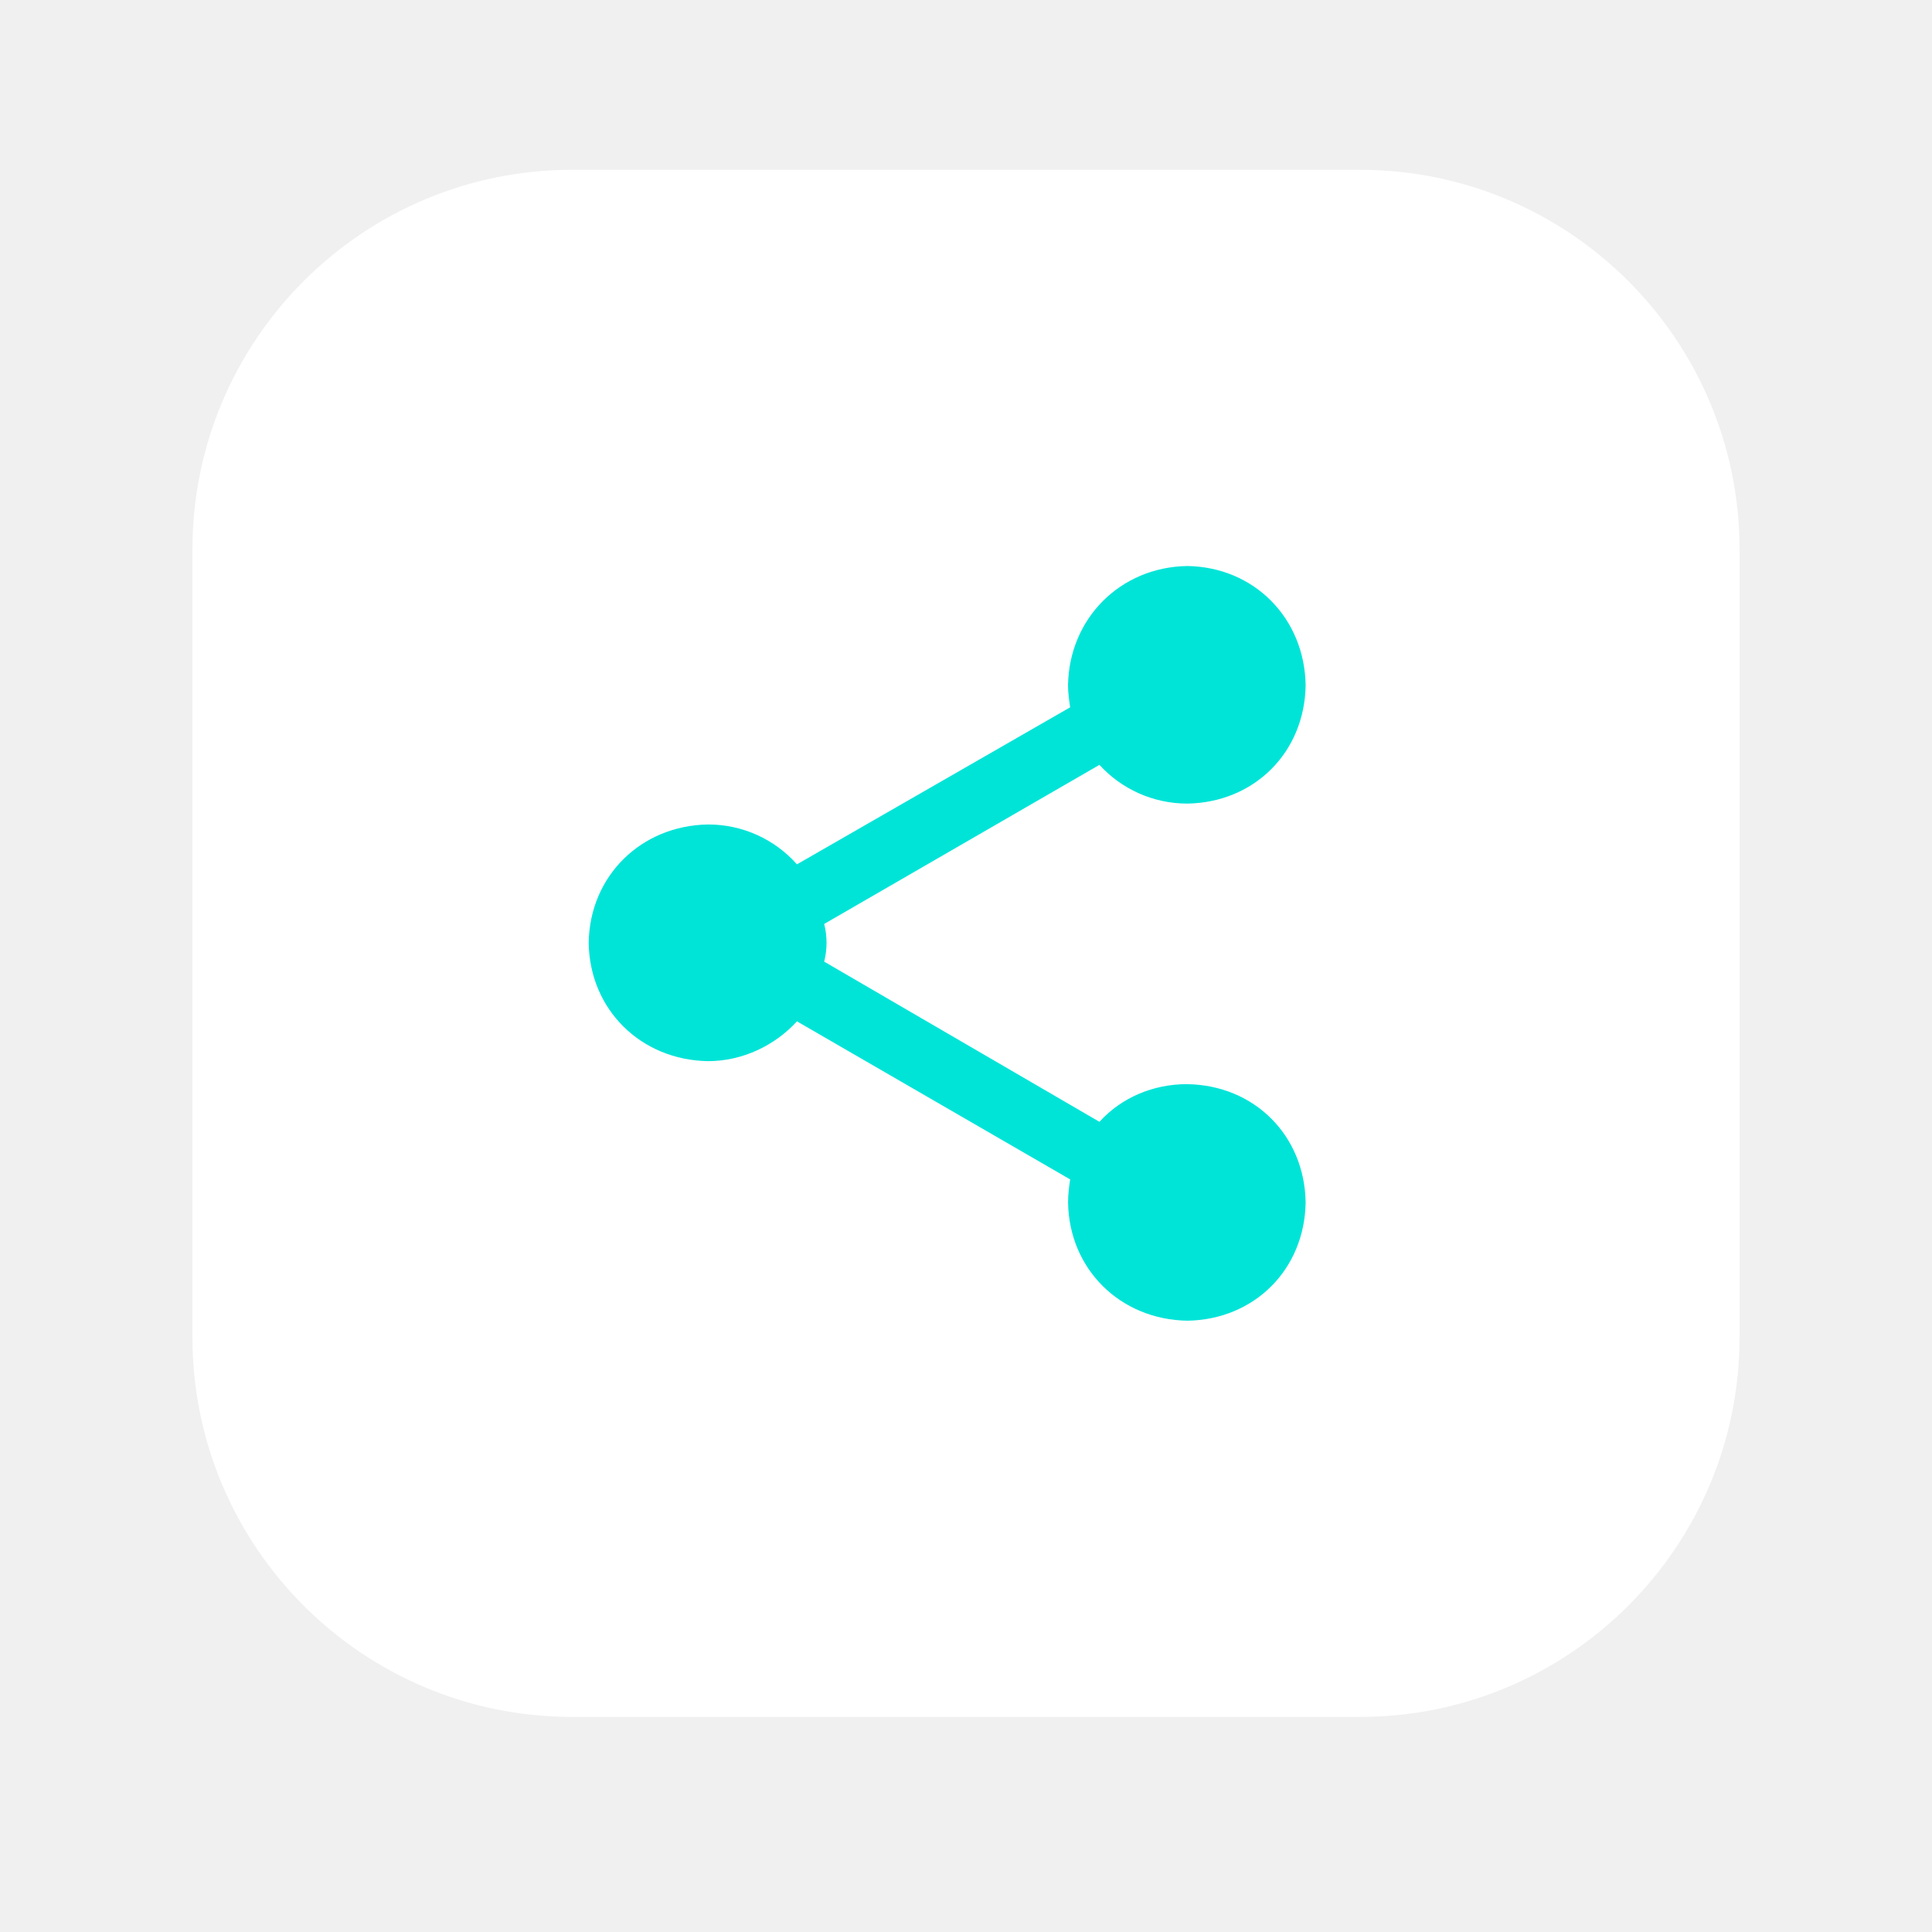
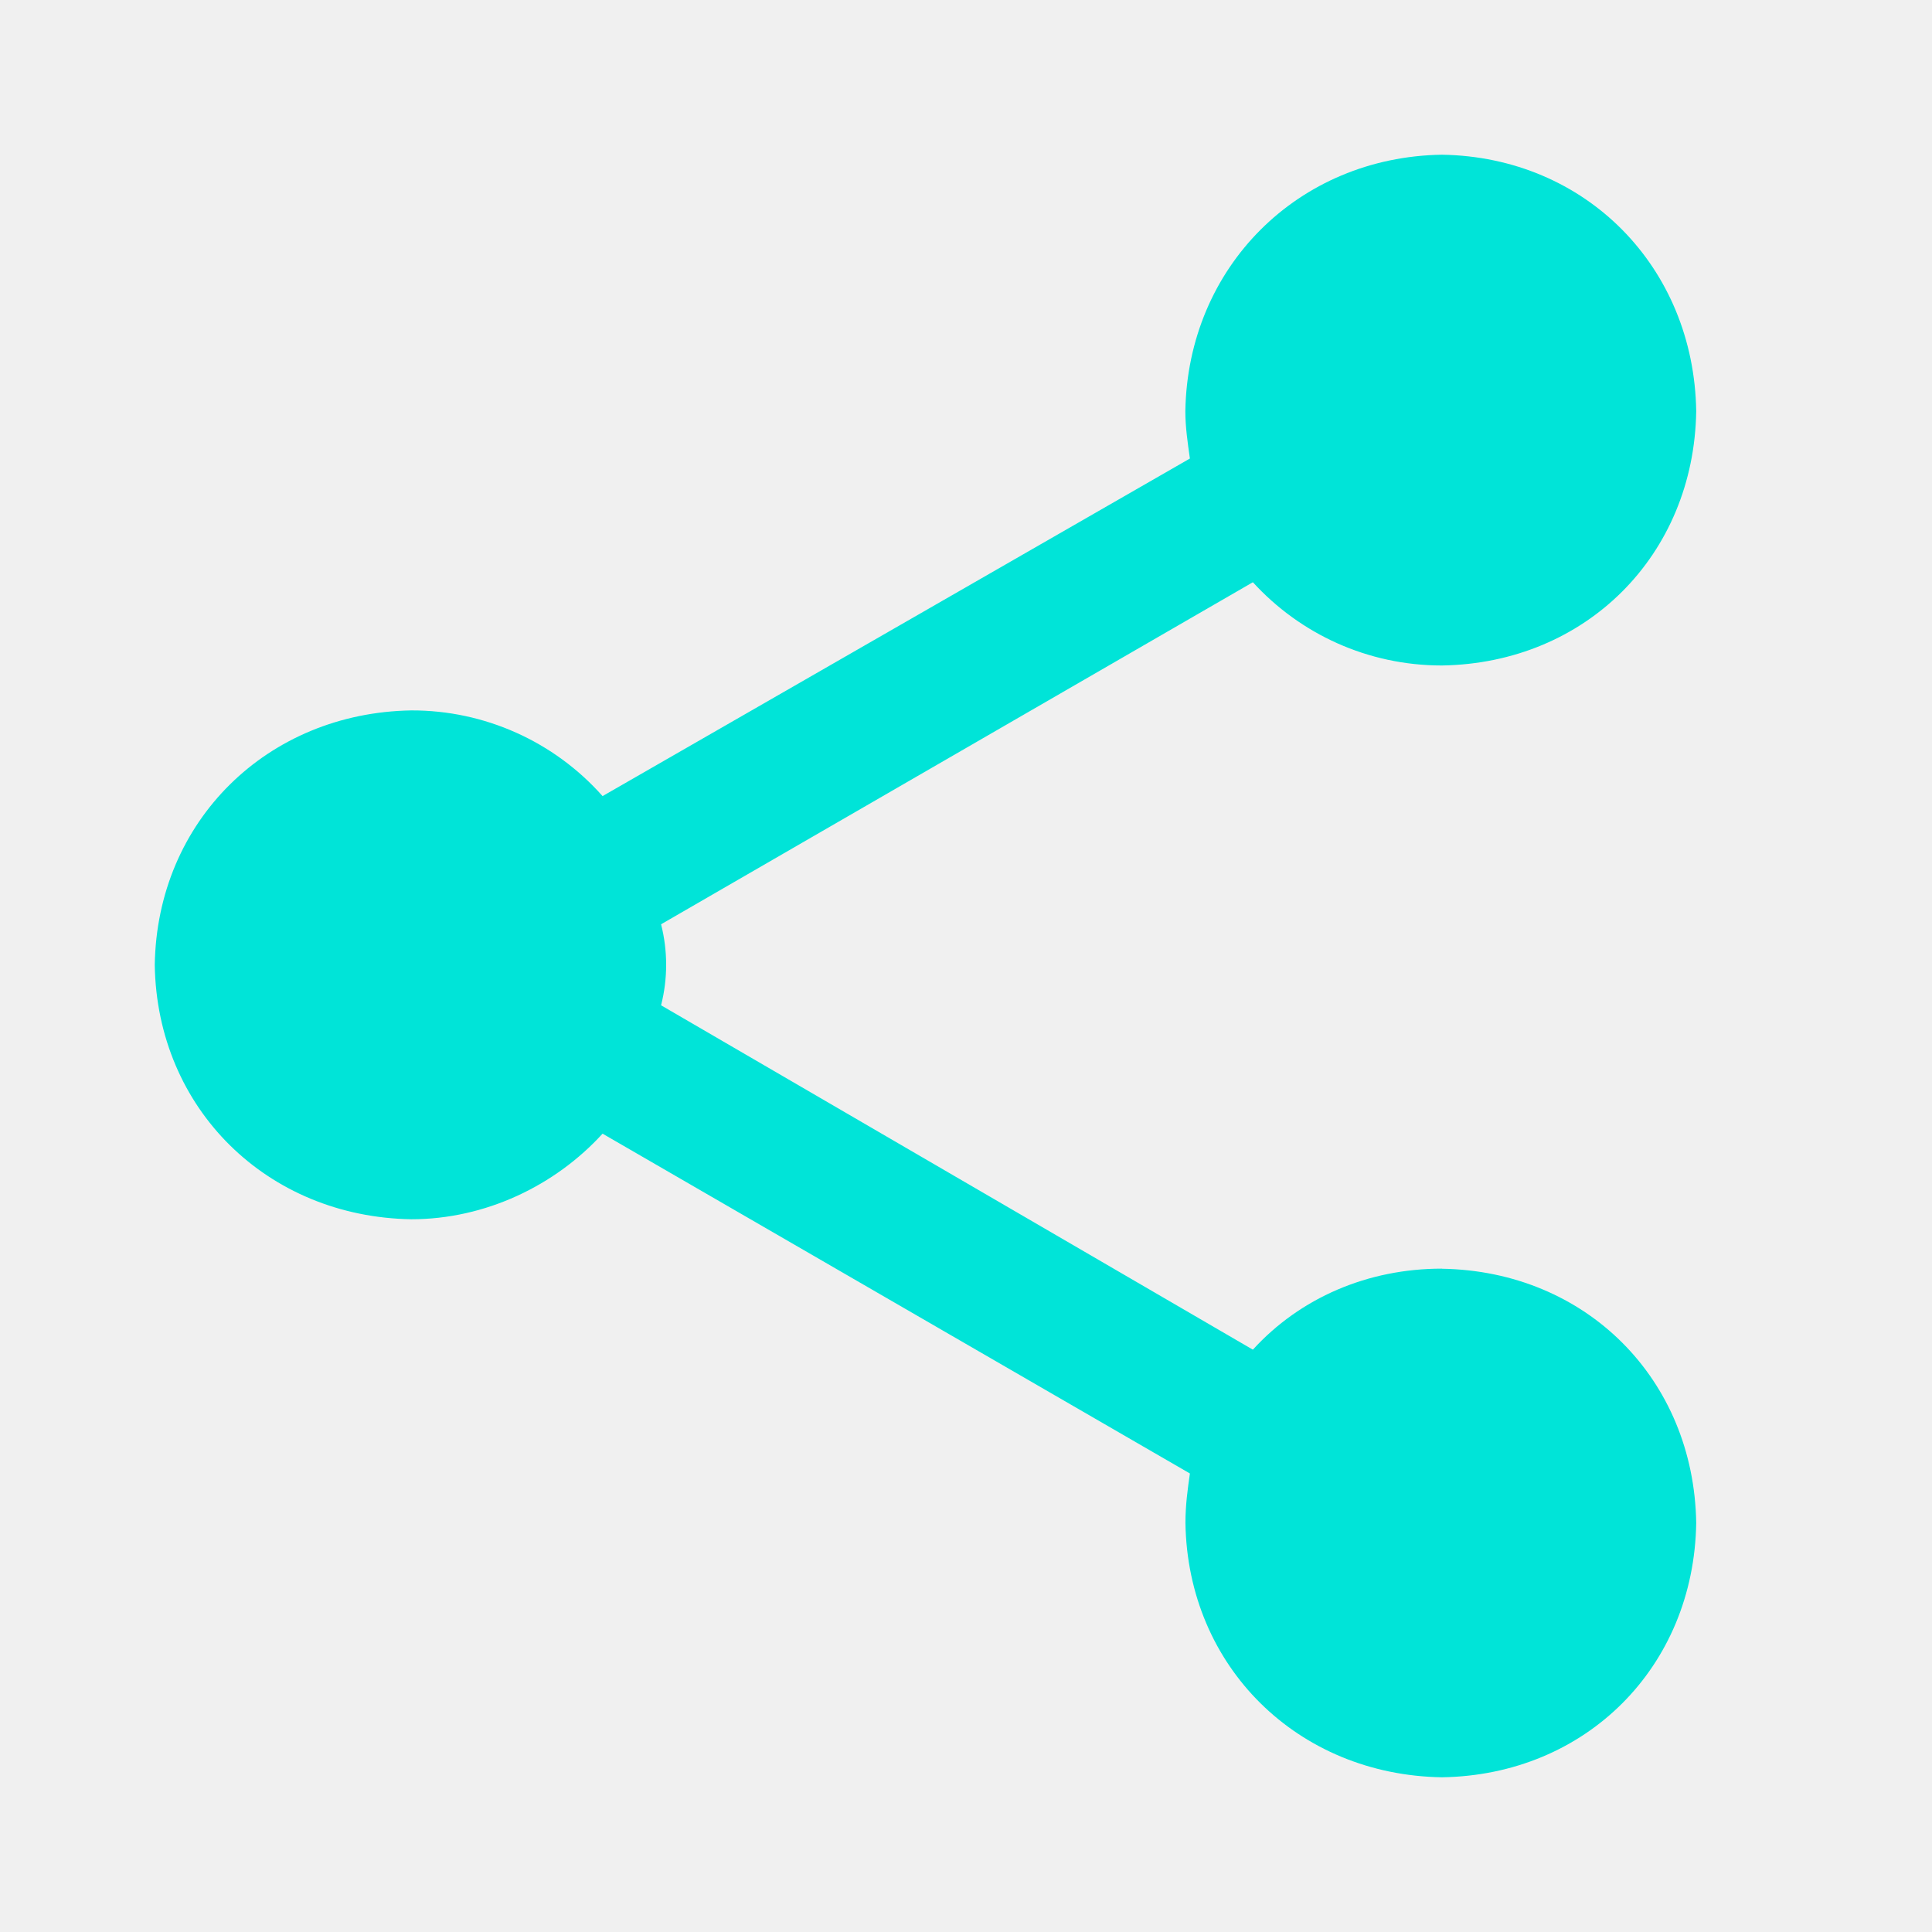
<svg xmlns="http://www.w3.org/2000/svg" width="100%" height="100%" viewBox="0 0 512 512" version="1.1" xml:space="preserve" style="fill-rule:evenodd;clip-rule:evenodd;stroke-linejoin:round;stroke-miterlimit:2;">
-   <g transform="matrix(1,0,0,1,4,-7)">
-     <path d="M457,152.608C457,97.081 411.919,52 356.392,52L147.608,52C92.081,52 47,97.081 47,152.608L47,361.392C47,416.919 92.081,462 147.608,462L356.392,462C411.919,462 457,416.919 457,361.392L457,152.608Z" style="fill:white;" />
-   </g>
-   <g id="share.svg" transform="matrix(1,0,0,1,256,250)">
+   <g id="share.svg" transform="matrix(2.15,0,0,2.15,256,256)">
    <g transform="matrix(1,0,0,1,-100,-100)">
      <path d="M158.659,137.304C149.509,137.304 141.185,140.904 135.36,147.291L62.415,104.843C63.248,101.567 63.248,98.133 62.415,94.857L135.36,52.697C141.185,59.071 149.509,62.959 158.659,62.959C176.408,62.684 189.732,49.372 190.007,31.623C189.744,13.874 176.42,0.275 158.659,0C140.91,0.275 127.323,13.874 127.036,31.623C127.036,33.56 127.323,35.498 127.598,37.448L55.203,79.058C49.229,72.319 40.634,68.468 31.629,68.496C13.88,68.783 0.281,82.12 0.006,99.869C0.281,117.618 13.88,130.929 31.629,131.217C40.779,131.217 49.378,127.055 55.203,120.667L127.598,162.552C127.323,164.502 127.048,166.427 127.048,168.652C127.323,186.401 140.922,199.725 158.671,200C176.42,199.725 189.732,186.413 190.007,168.652C189.732,150.903 176.42,137.591 158.659,137.316L158.659,137.304Z" style="fill:rgb(0,228,216);fill-rule:nonzero;" />
    </g>
  </g>
</svg>
